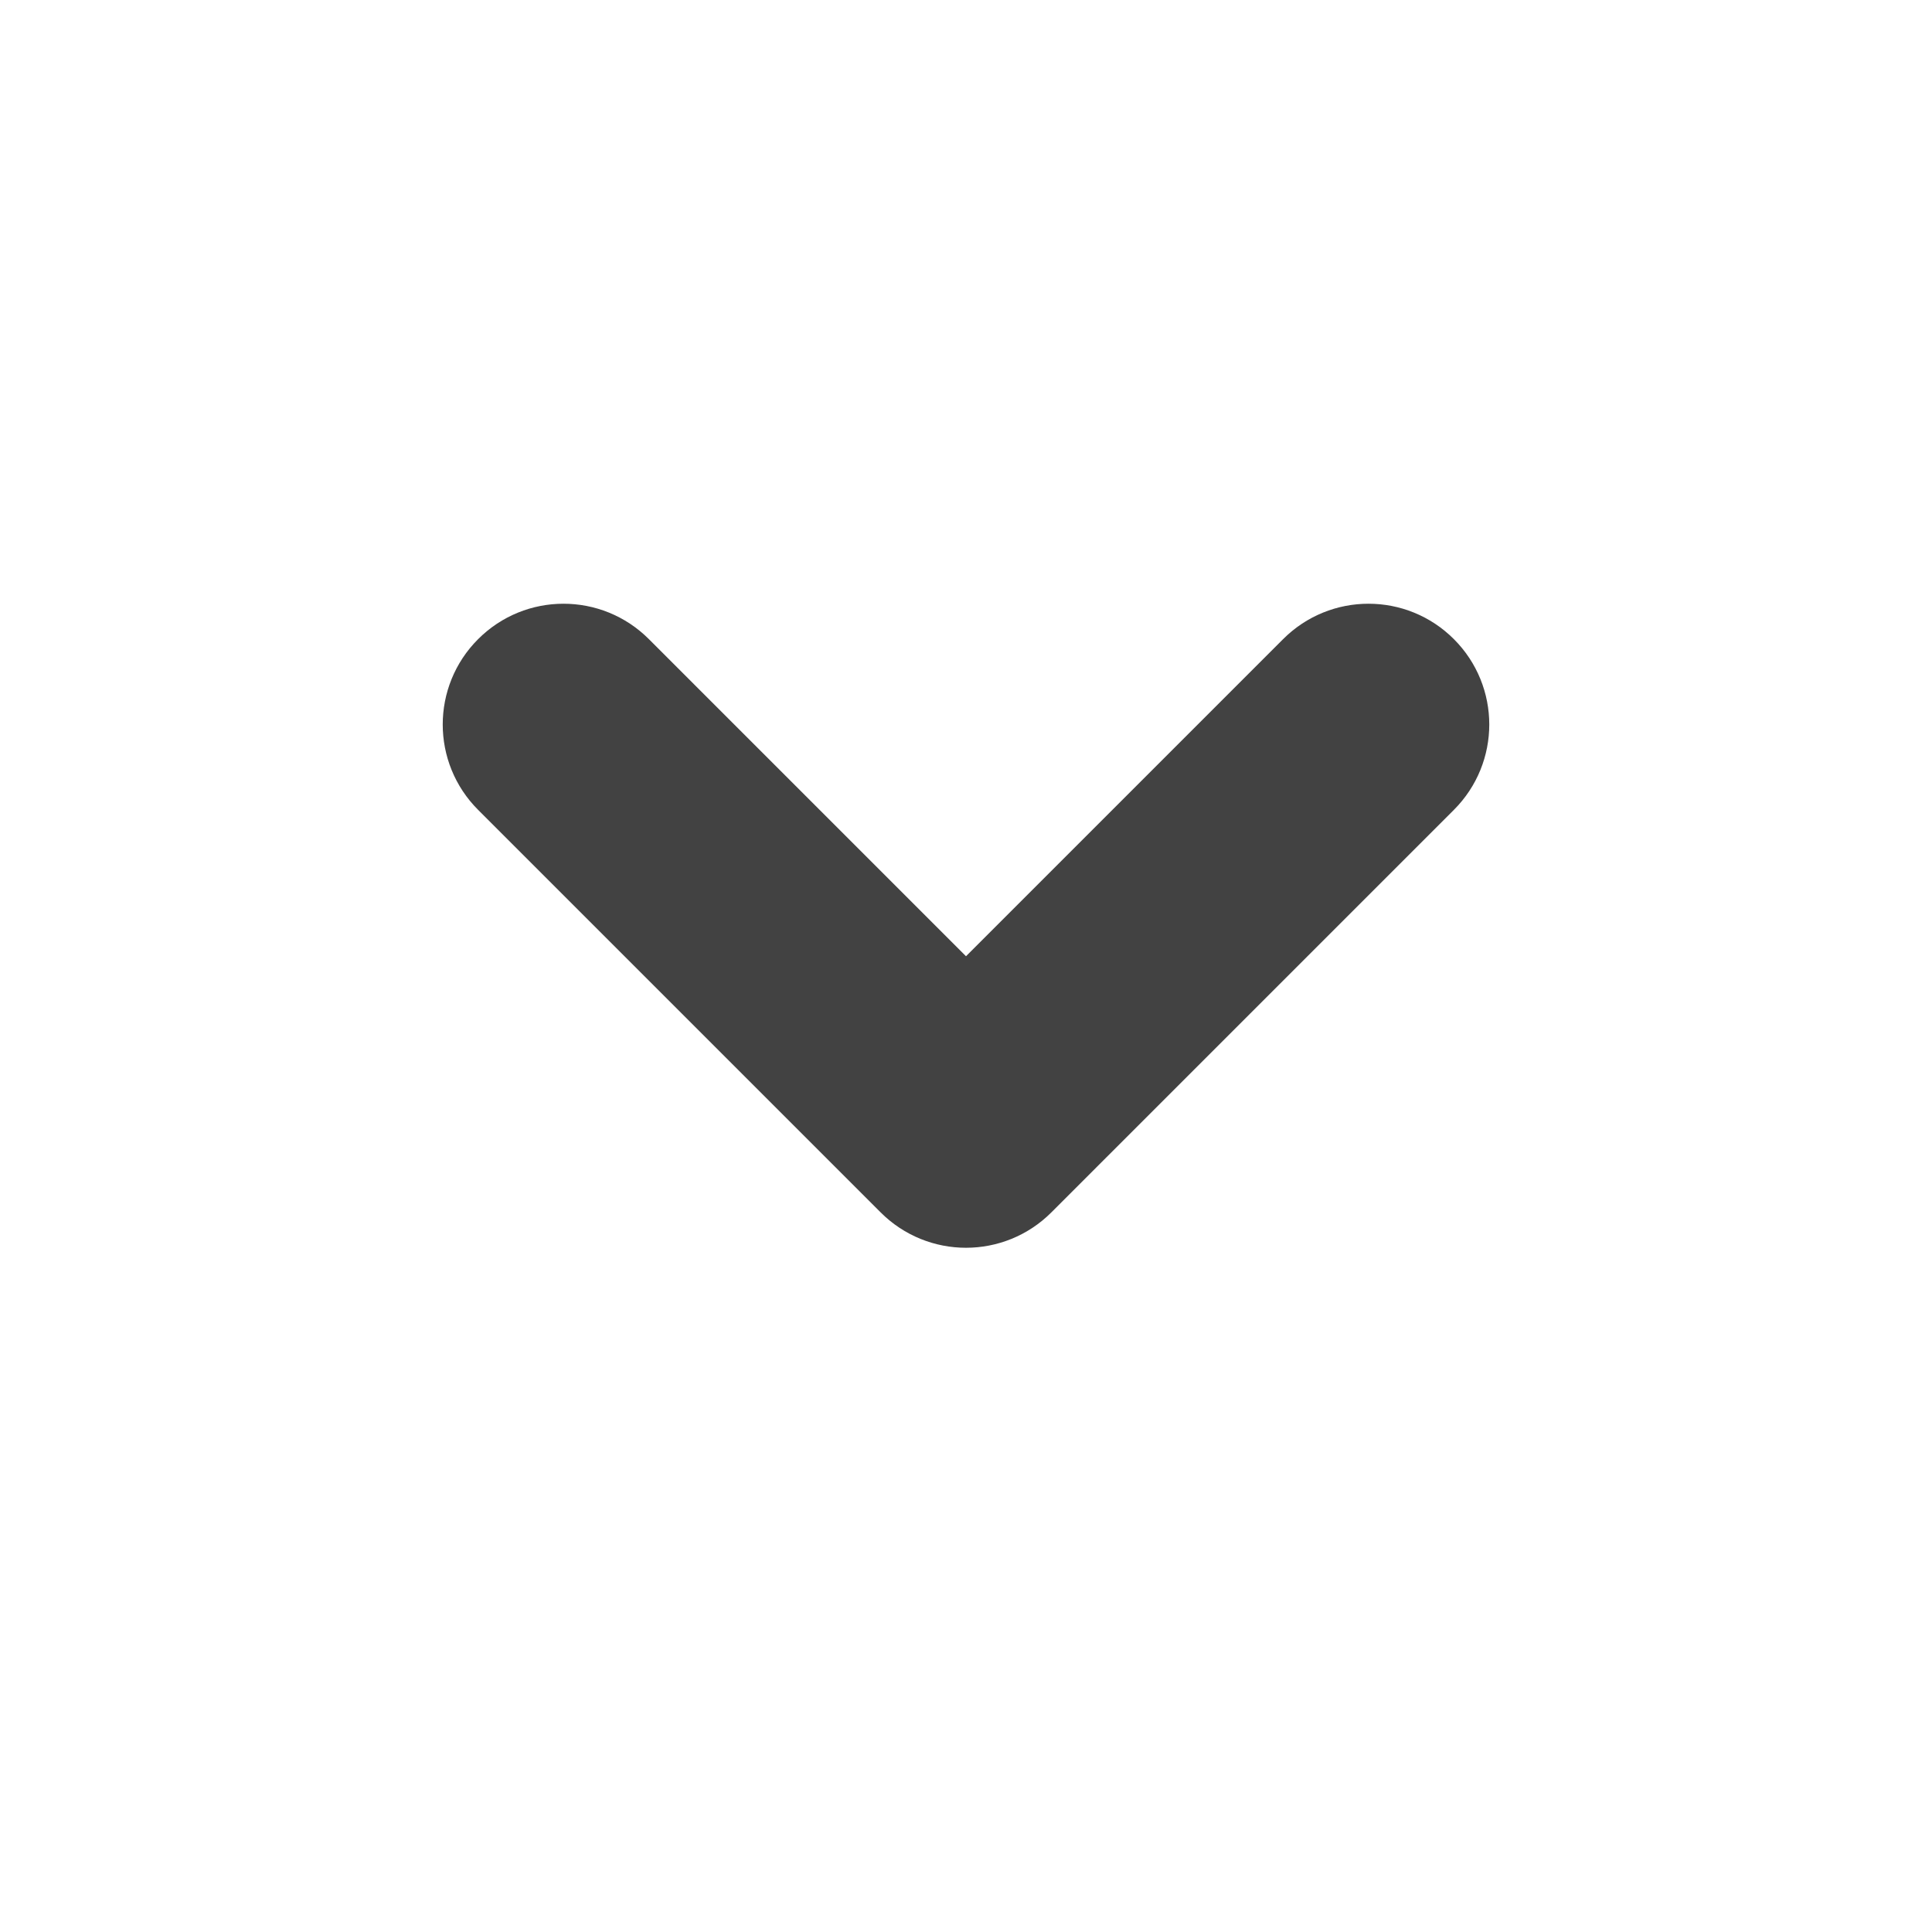
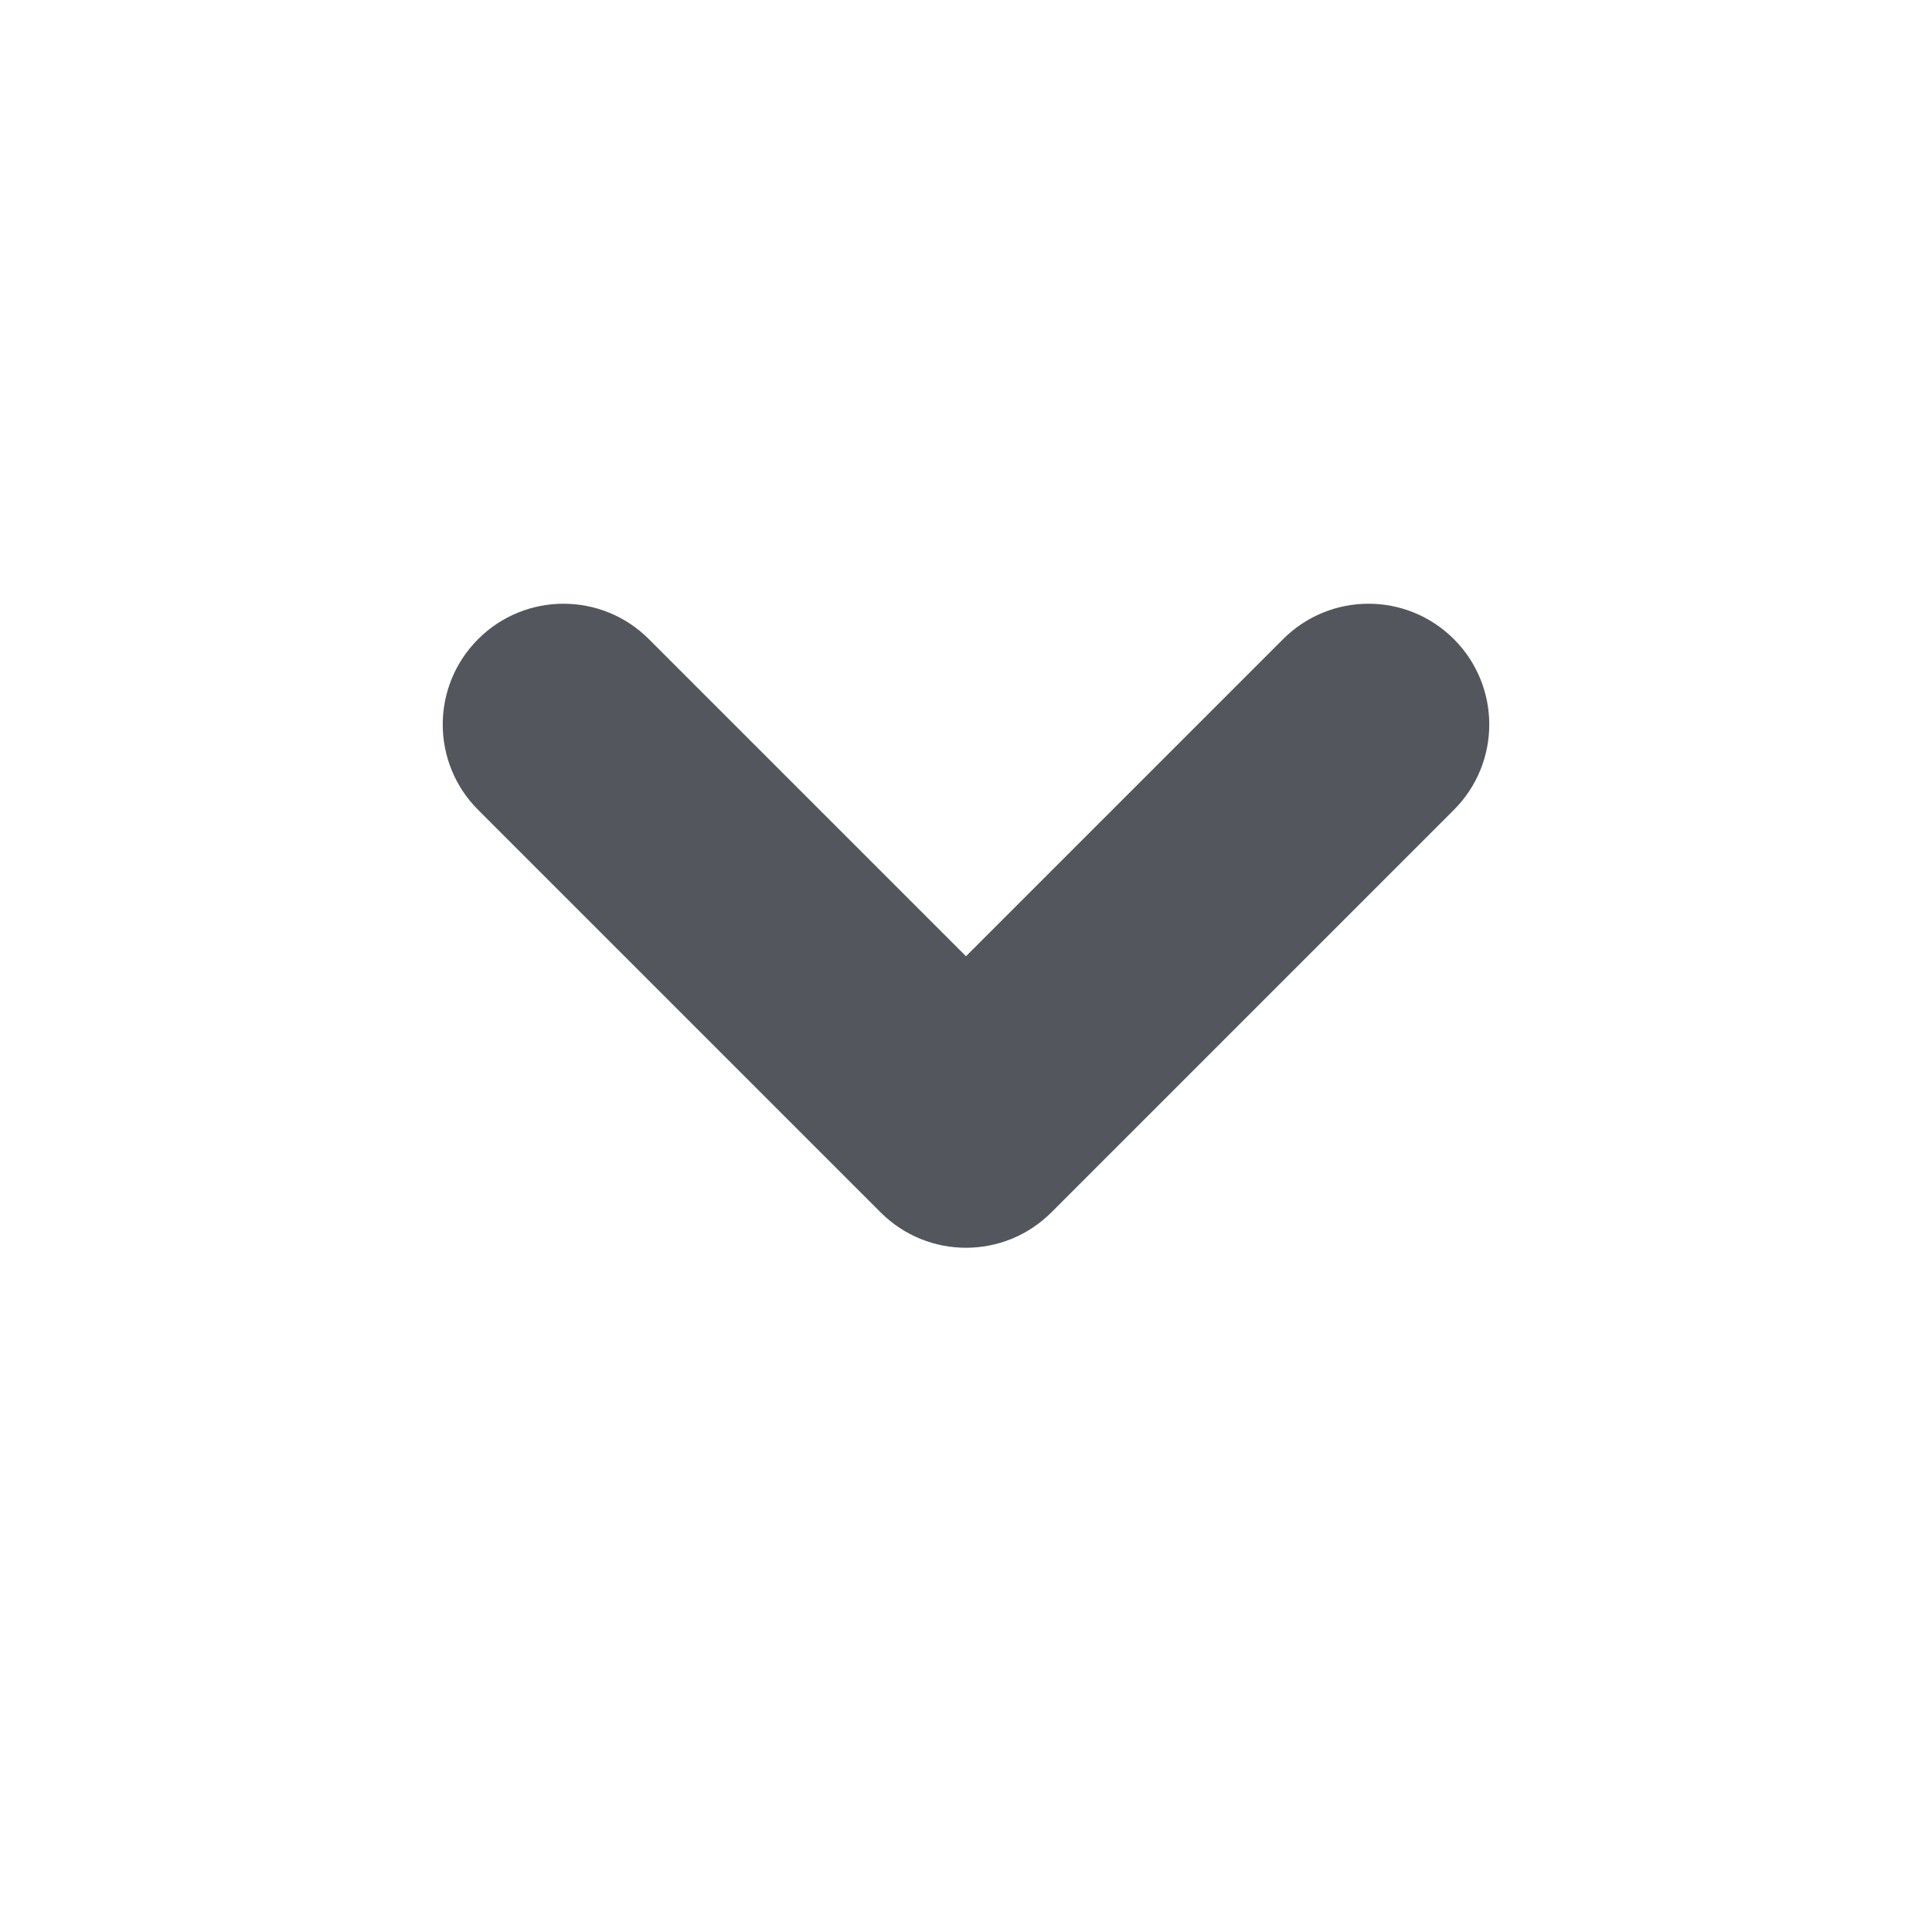
- <svg xmlns="http://www.w3.org/2000/svg" width="100px" height="100px" viewBox="0 0 24 24" fill="none" stroke="#424242">
+ <svg xmlns="http://www.w3.org/2000/svg" width="20px" height="20px" viewBox="0 0 24 24" fill="none" stroke="#53565d">
  <g id="SVGRepo_bgCarrier" stroke-width="0" />
  <g id="SVGRepo_tracerCarrier" stroke-linecap="round" stroke-linejoin="round" />
  <g id="SVGRepo_iconCarrier">
-     <path fill-rule="evenodd" clip-rule="evenodd" d="M12.707 14.707C12.317 15.098 11.683 15.098 11.293 14.707L6.293 9.707C5.902 9.317 5.902 8.683 6.293 8.293C6.683 7.902 7.317 7.902 7.707 8.293L12 12.586L16.293 8.293C16.683 7.902 17.317 7.902 17.707 8.293C18.098 8.683 18.098 9.317 17.707 9.707L12.707 14.707Z" fill="#424242" />
+     <path fill-rule="evenodd" clip-rule="evenodd" d="M12.707 14.707C12.317 15.098 11.683 15.098 11.293 14.707L6.293 9.707C5.902 9.317 5.902 8.683 6.293 8.293C6.683 7.902 7.317 7.902 7.707 8.293L12 12.586L16.293 8.293C16.683 7.902 17.317 7.902 17.707 8.293C18.098 8.683 18.098 9.317 17.707 9.707L12.707 14.707Z" fill="#53565d" />
  </g>
</svg>
